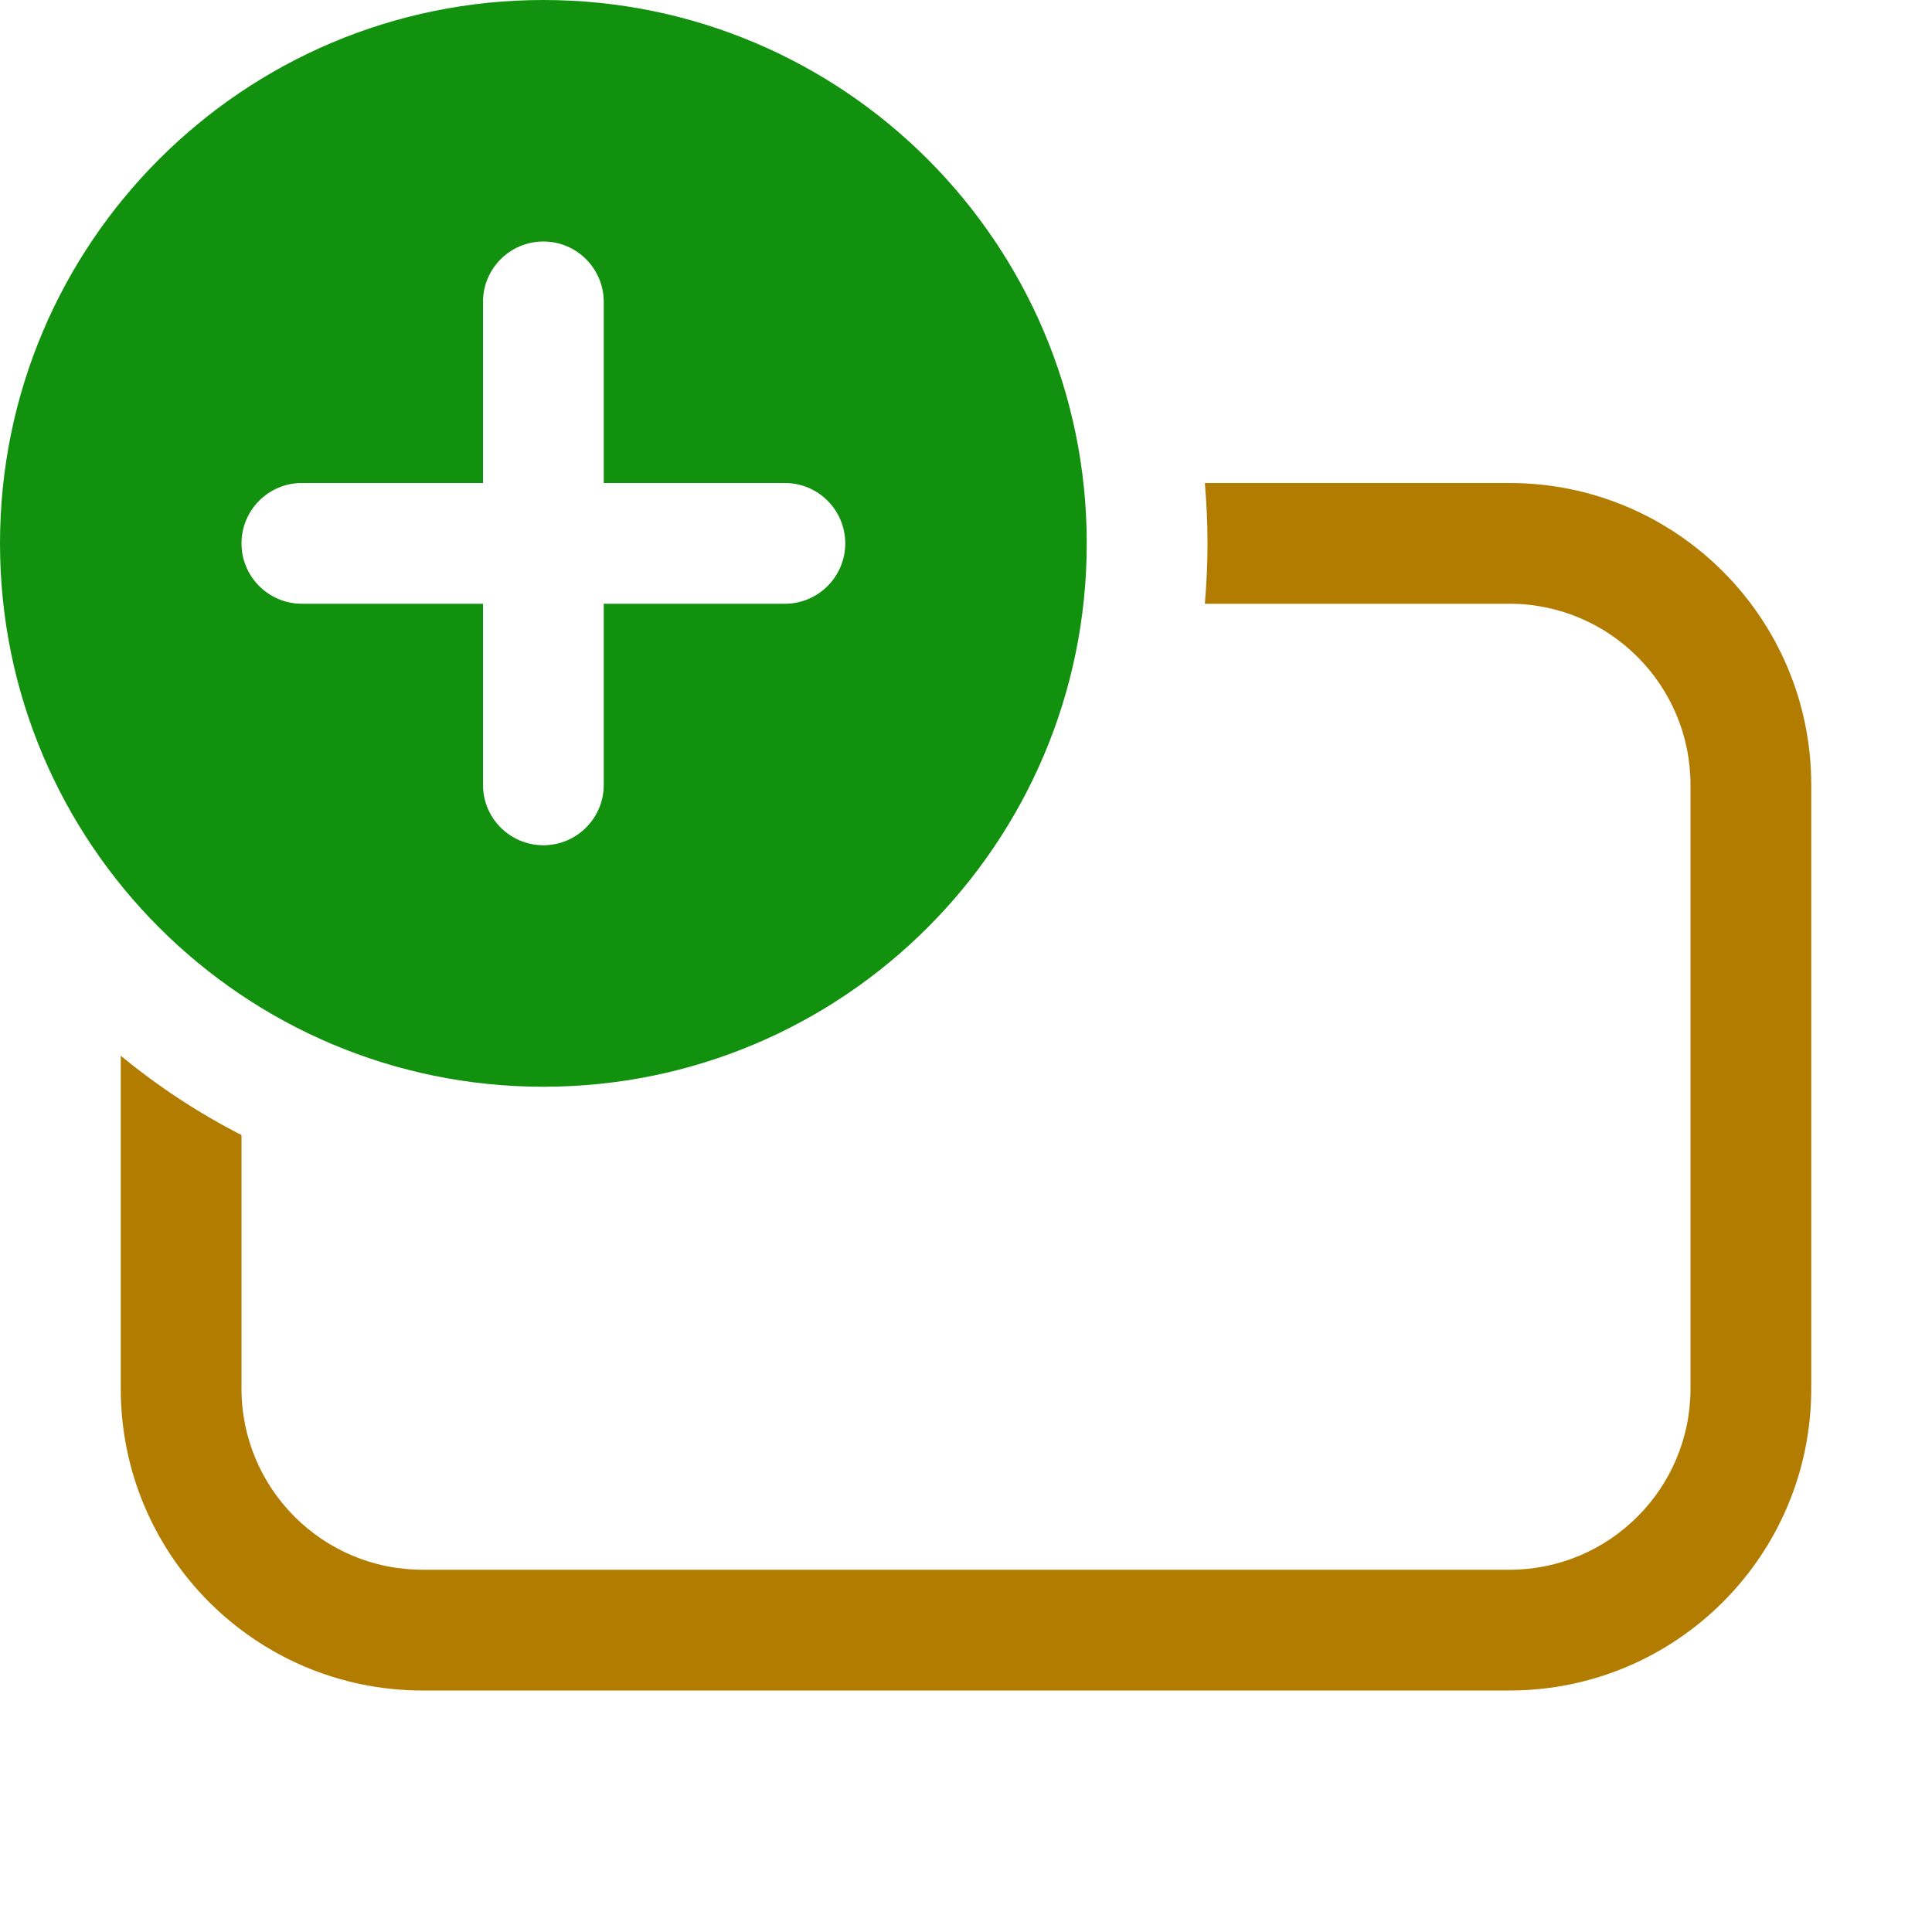
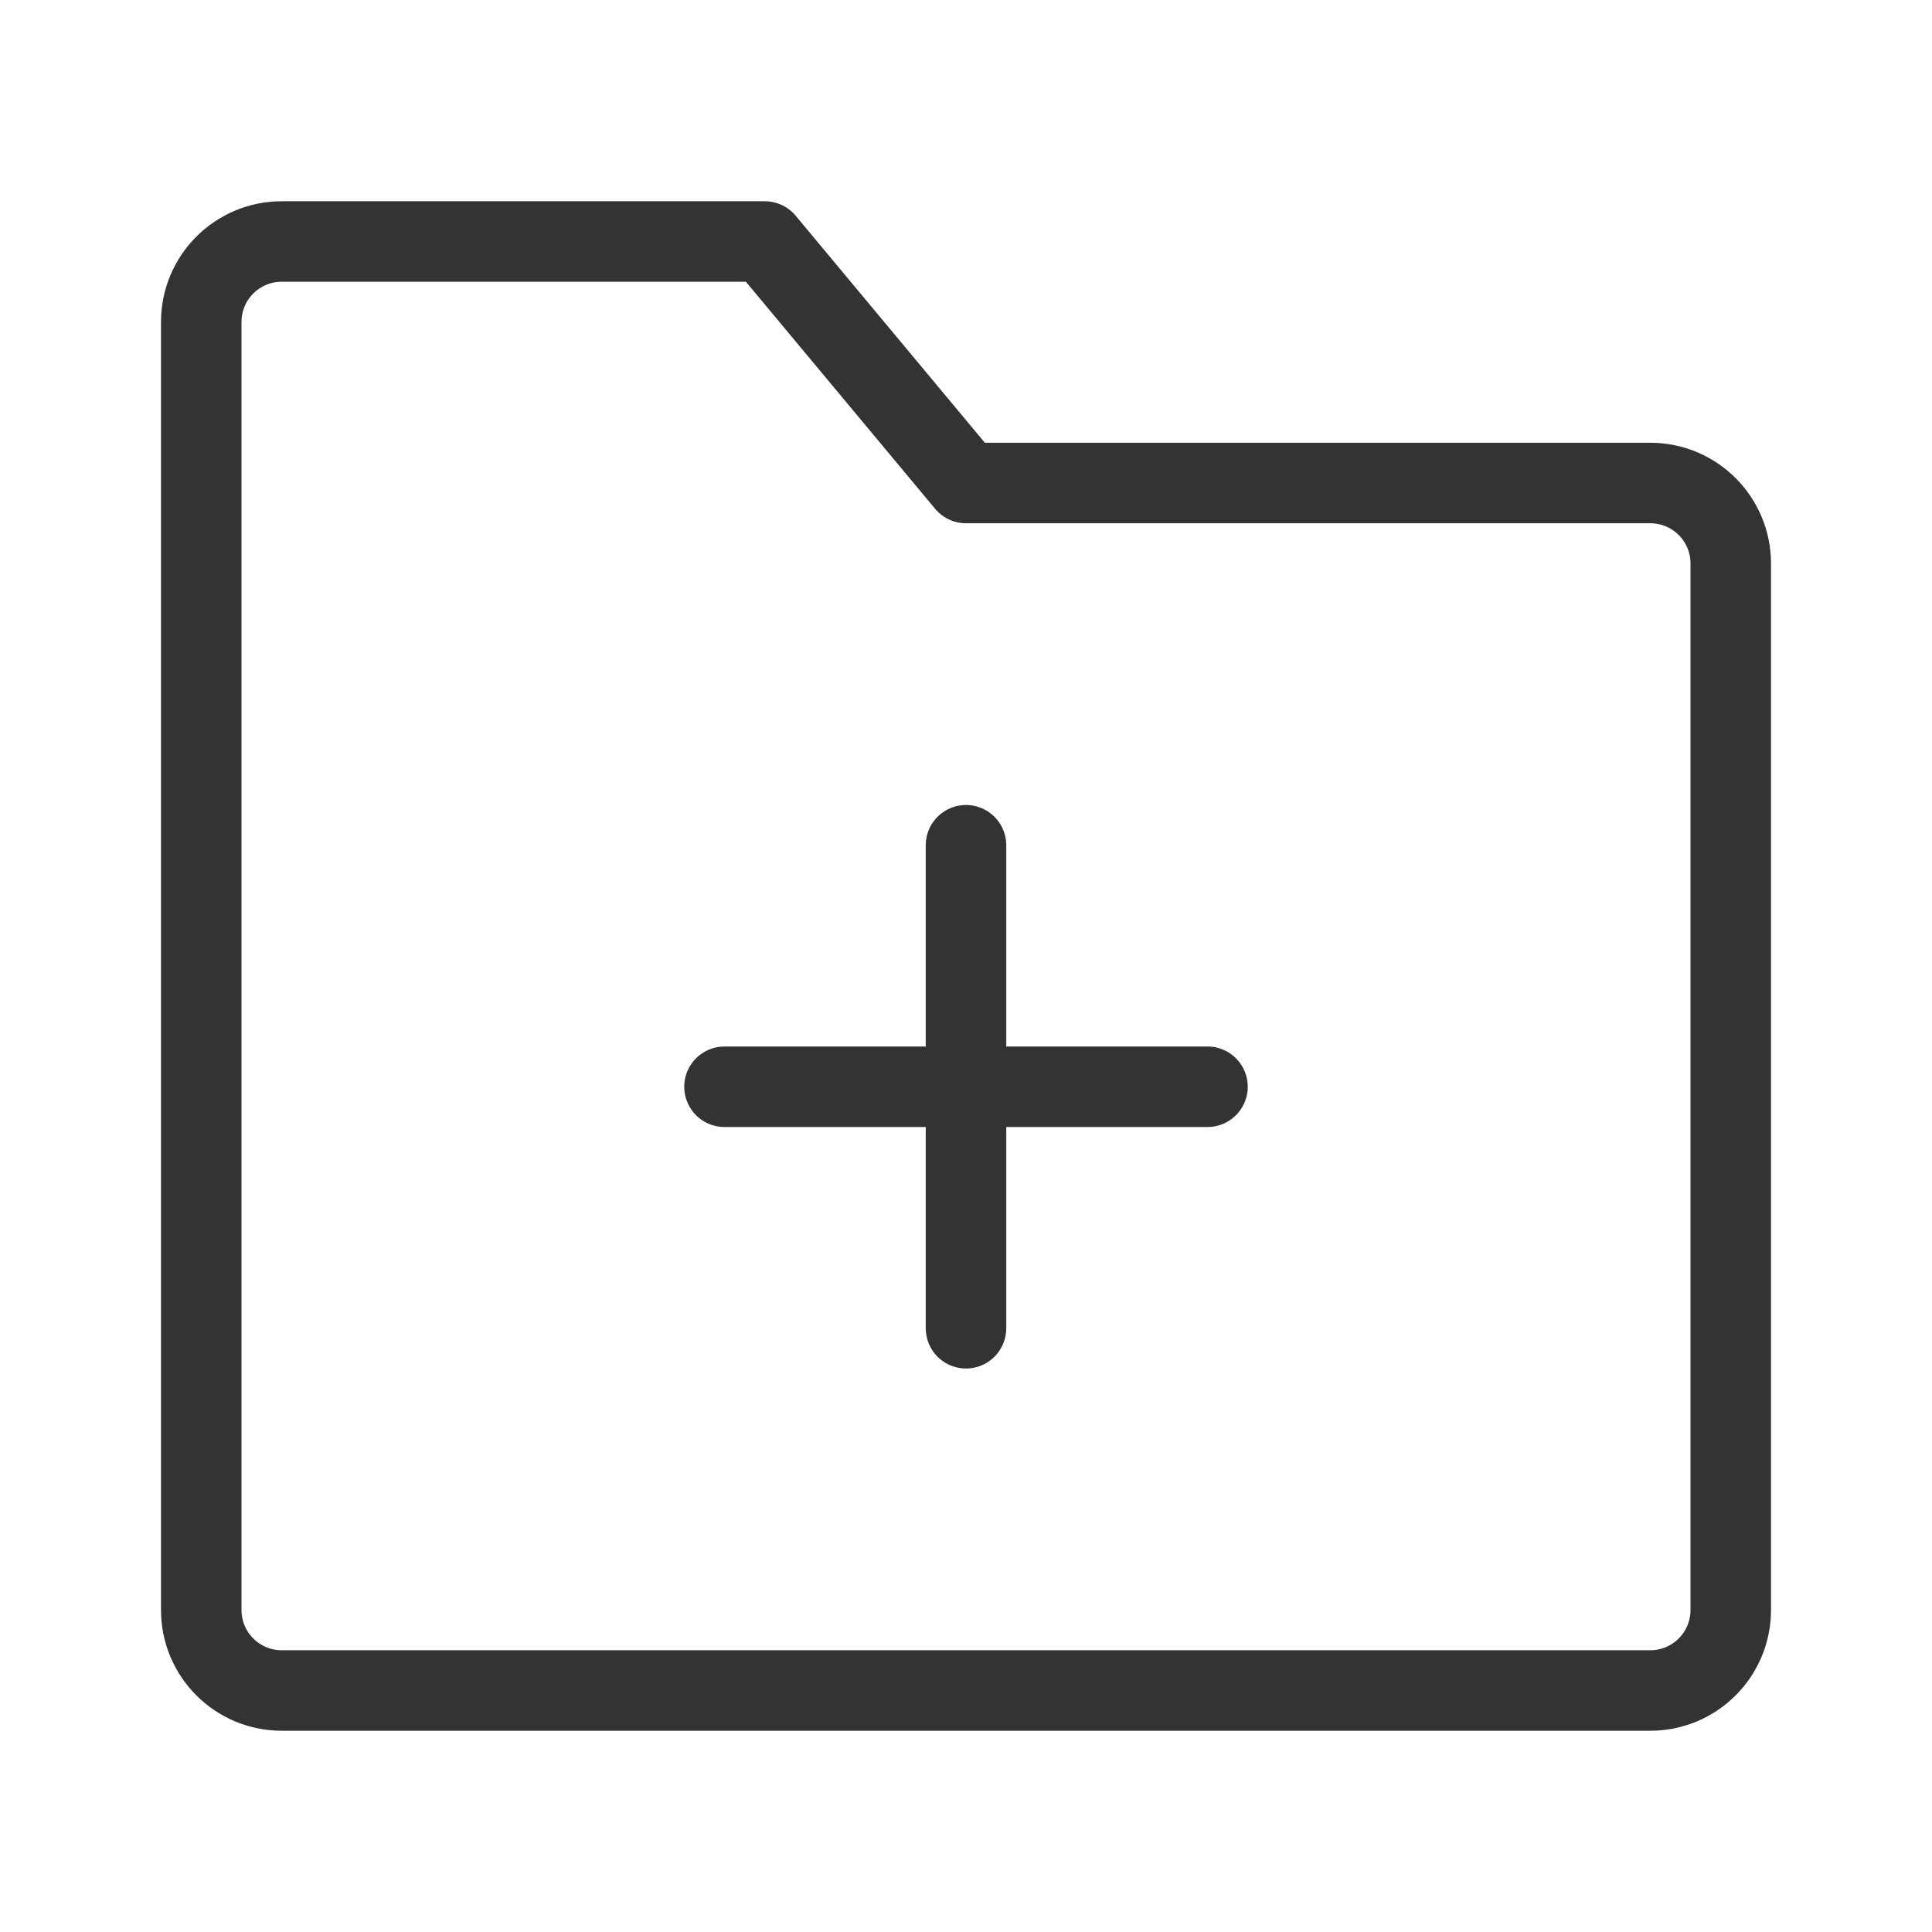
- <svg xmlns="http://www.w3.org/2000/svg" width="16" height="16" viewBox="0 0 16 16" fill="none">
-   <path d="M9.978 5H12.5C13.328 5 14 5.672 14 6.5V11.5C14 12.328 13.328 13 12.5 13H3.5C2.672 13 2 12.328 2 11.5V9.4C1.642 9.217 1.307 8.996 1 8.743L1 11.5C1 12.881 2.119 14 3.5 14H12.5C13.881 14 15 12.881 15 11.5V6.5C15 5.119 13.881 4 12.5 4H9.978C9.992 4.165 10 4.331 10 4.5C10 4.669 9.992 4.835 9.978 5Z" fill="#B27C00" />
-   <path fill-rule="evenodd" clip-rule="evenodd" d="M9 4.5C9 6.985 6.985 9 4.5 9C2.015 9 0 6.985 0 4.5C0 2.015 2.015 0 4.5 0C6.985 0 9 2.015 9 4.5ZM4.5 2C4.776 2 5 2.224 5 2.5V4H6.5C6.776 4 7 4.224 7 4.5C7 4.776 6.776 5 6.5 5H5V6.5C5 6.776 4.776 7 4.5 7C4.224 7 4 6.776 4 6.5V5H2.5C2.224 5 2 4.776 2 4.5C2 4.224 2.224 4 2.5 4H4V2.5C4 2.224 4.224 2 4.5 2Z" fill="#11910D" />
+ <svg xmlns="http://www.w3.org/2000/svg" width="16" height="16" viewBox="0 0 48 48" fill="none">
+   <path d="M5 8C5 6.895 5.895 6 7 6H19L24 12H41C42.105 12 43 12.895 43 14V40C43 41.105 42.105 42 41 42H7C5.895 42 5 41.105 5 40V8Z" fill="none" stroke="#333" stroke-width="2" stroke-linejoin="round" />
+   <path d="M18 27H30" stroke="#333" stroke-width="2" stroke-linecap="round" />
+   <path d="M24 21L24 33" stroke="#333" stroke-width="2" stroke-linecap="round" />
</svg>
